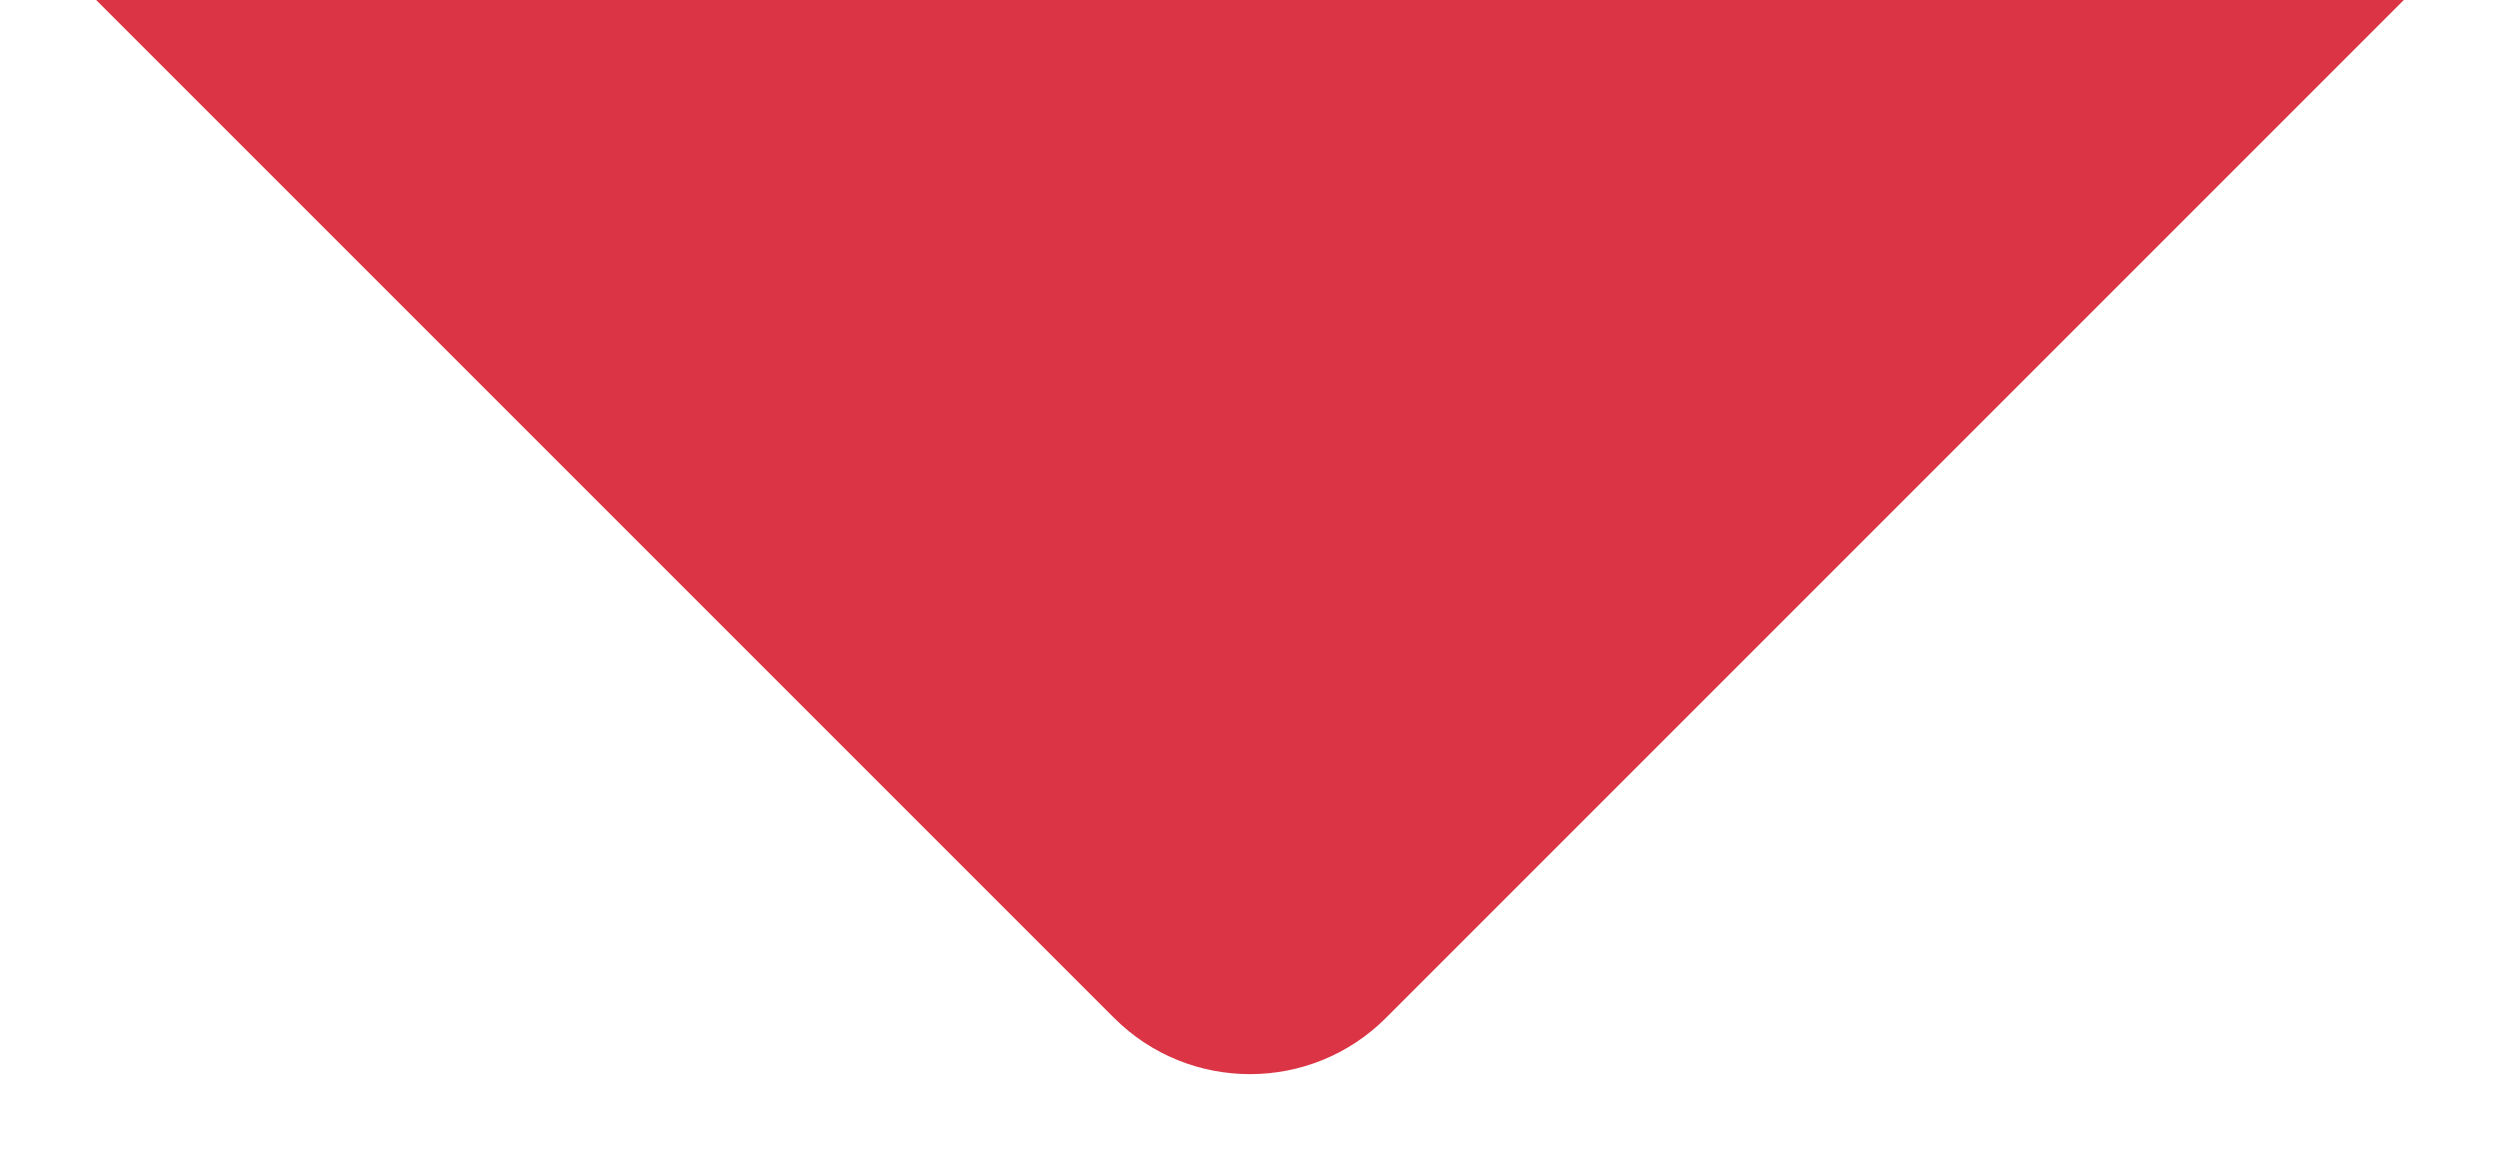
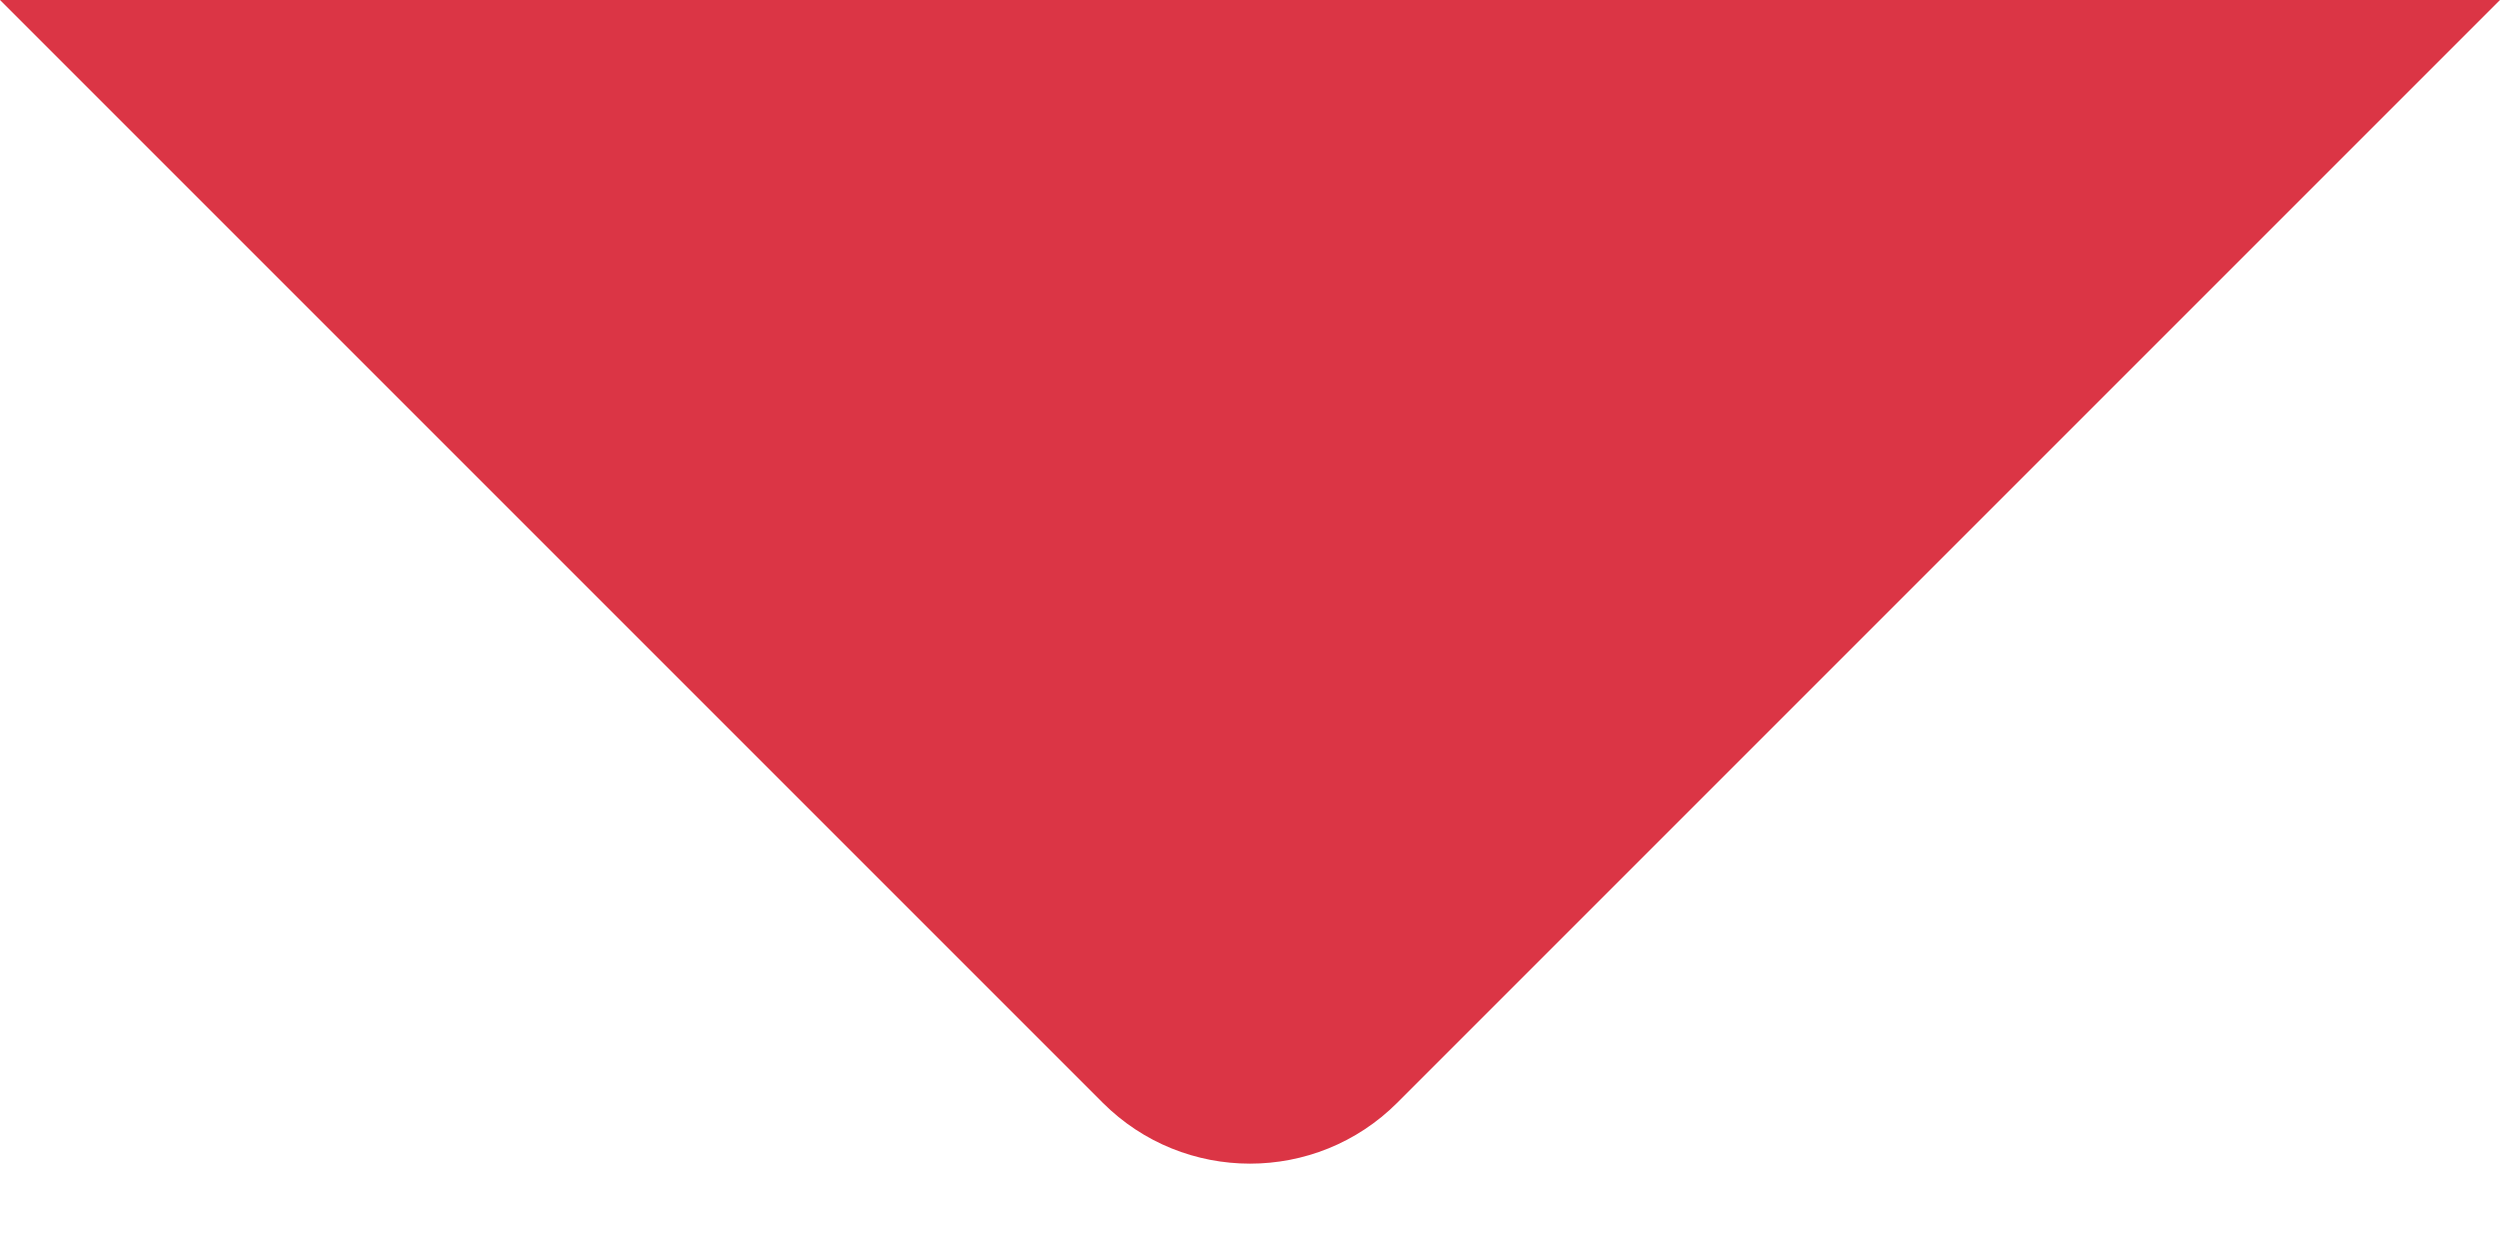
- <svg xmlns="http://www.w3.org/2000/svg" width="13" height="6" viewBox="0 0 13 6" fill="none">
-   <path fill-rule="evenodd" clip-rule="evenodd" d="M12.5 0L7.207 5.293C6.817 5.683 6.183 5.683 5.793 5.293L0.5 0L12.5 0Z" fill="#DB3545" />
+ <svg xmlns="http://www.w3.org/2000/svg" width="12" height="6" viewBox="0 0 12 6" fill="none">
+   <path fill-rule="evenodd" clip-rule="evenodd" d="M12 0L6.707 5.293C6.317 5.683 5.683 5.683 5.293 5.293L0 0L12 0Z" fill="#DB3545" />
</svg>
